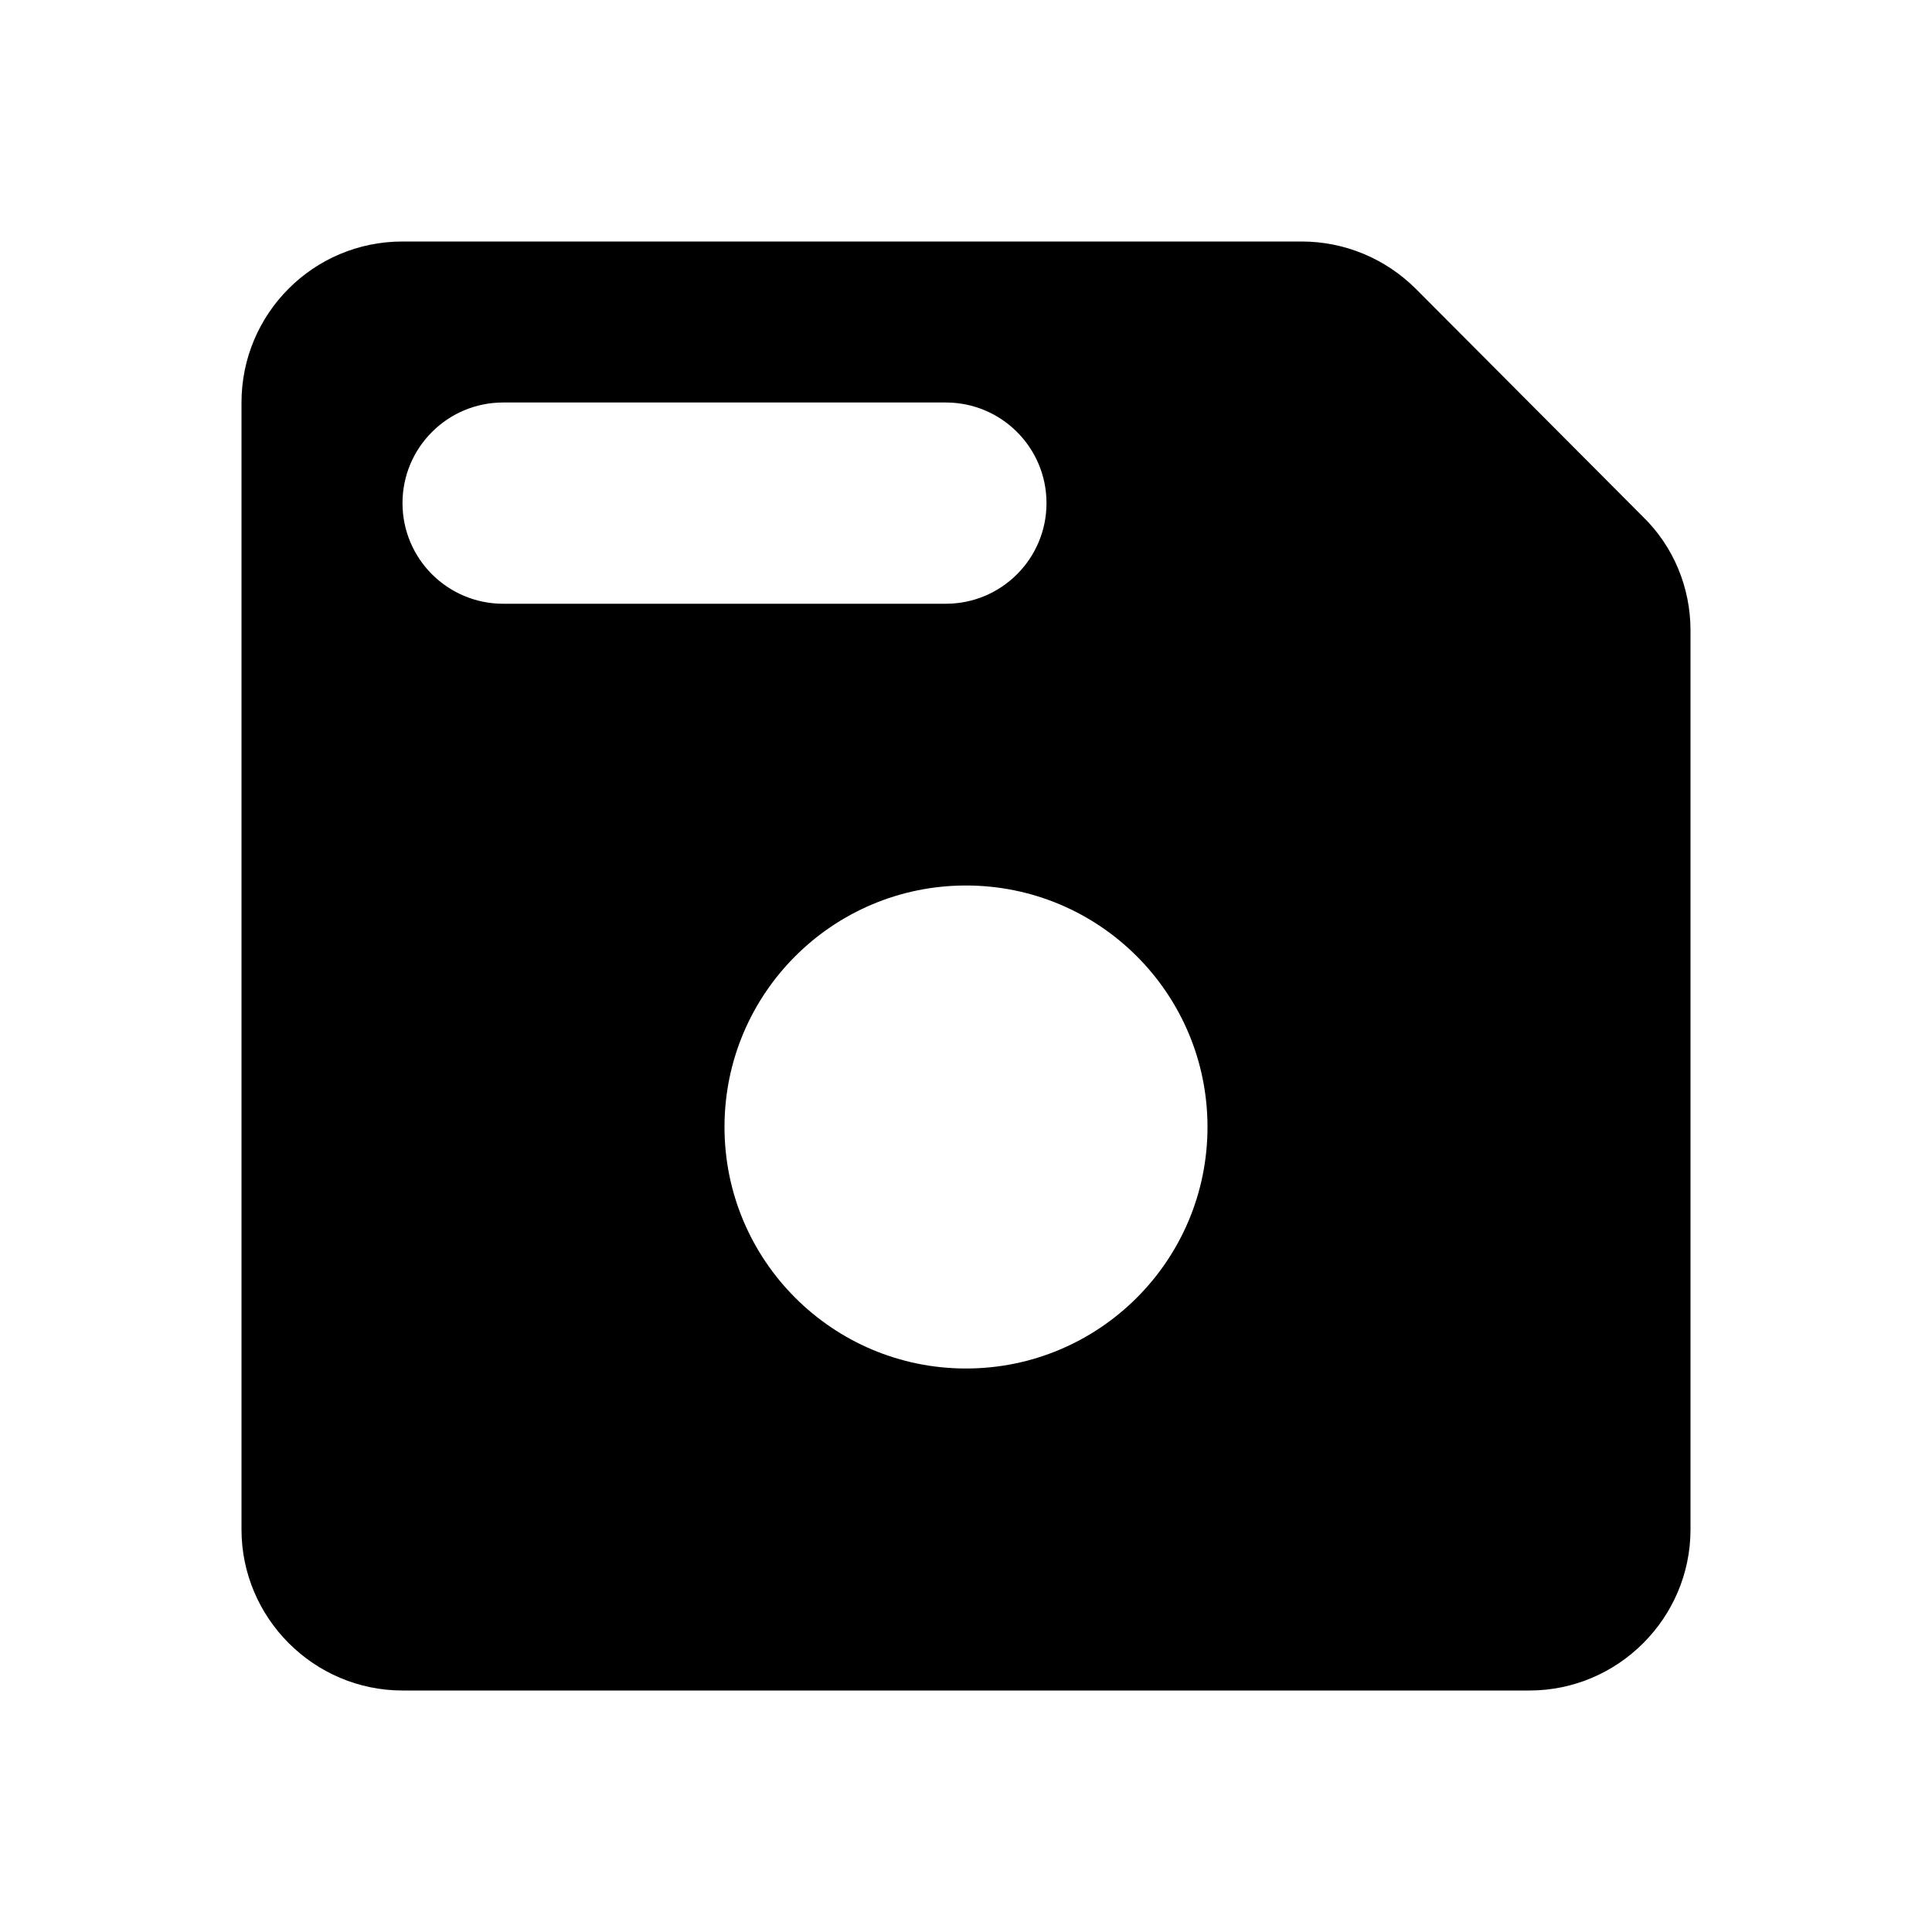
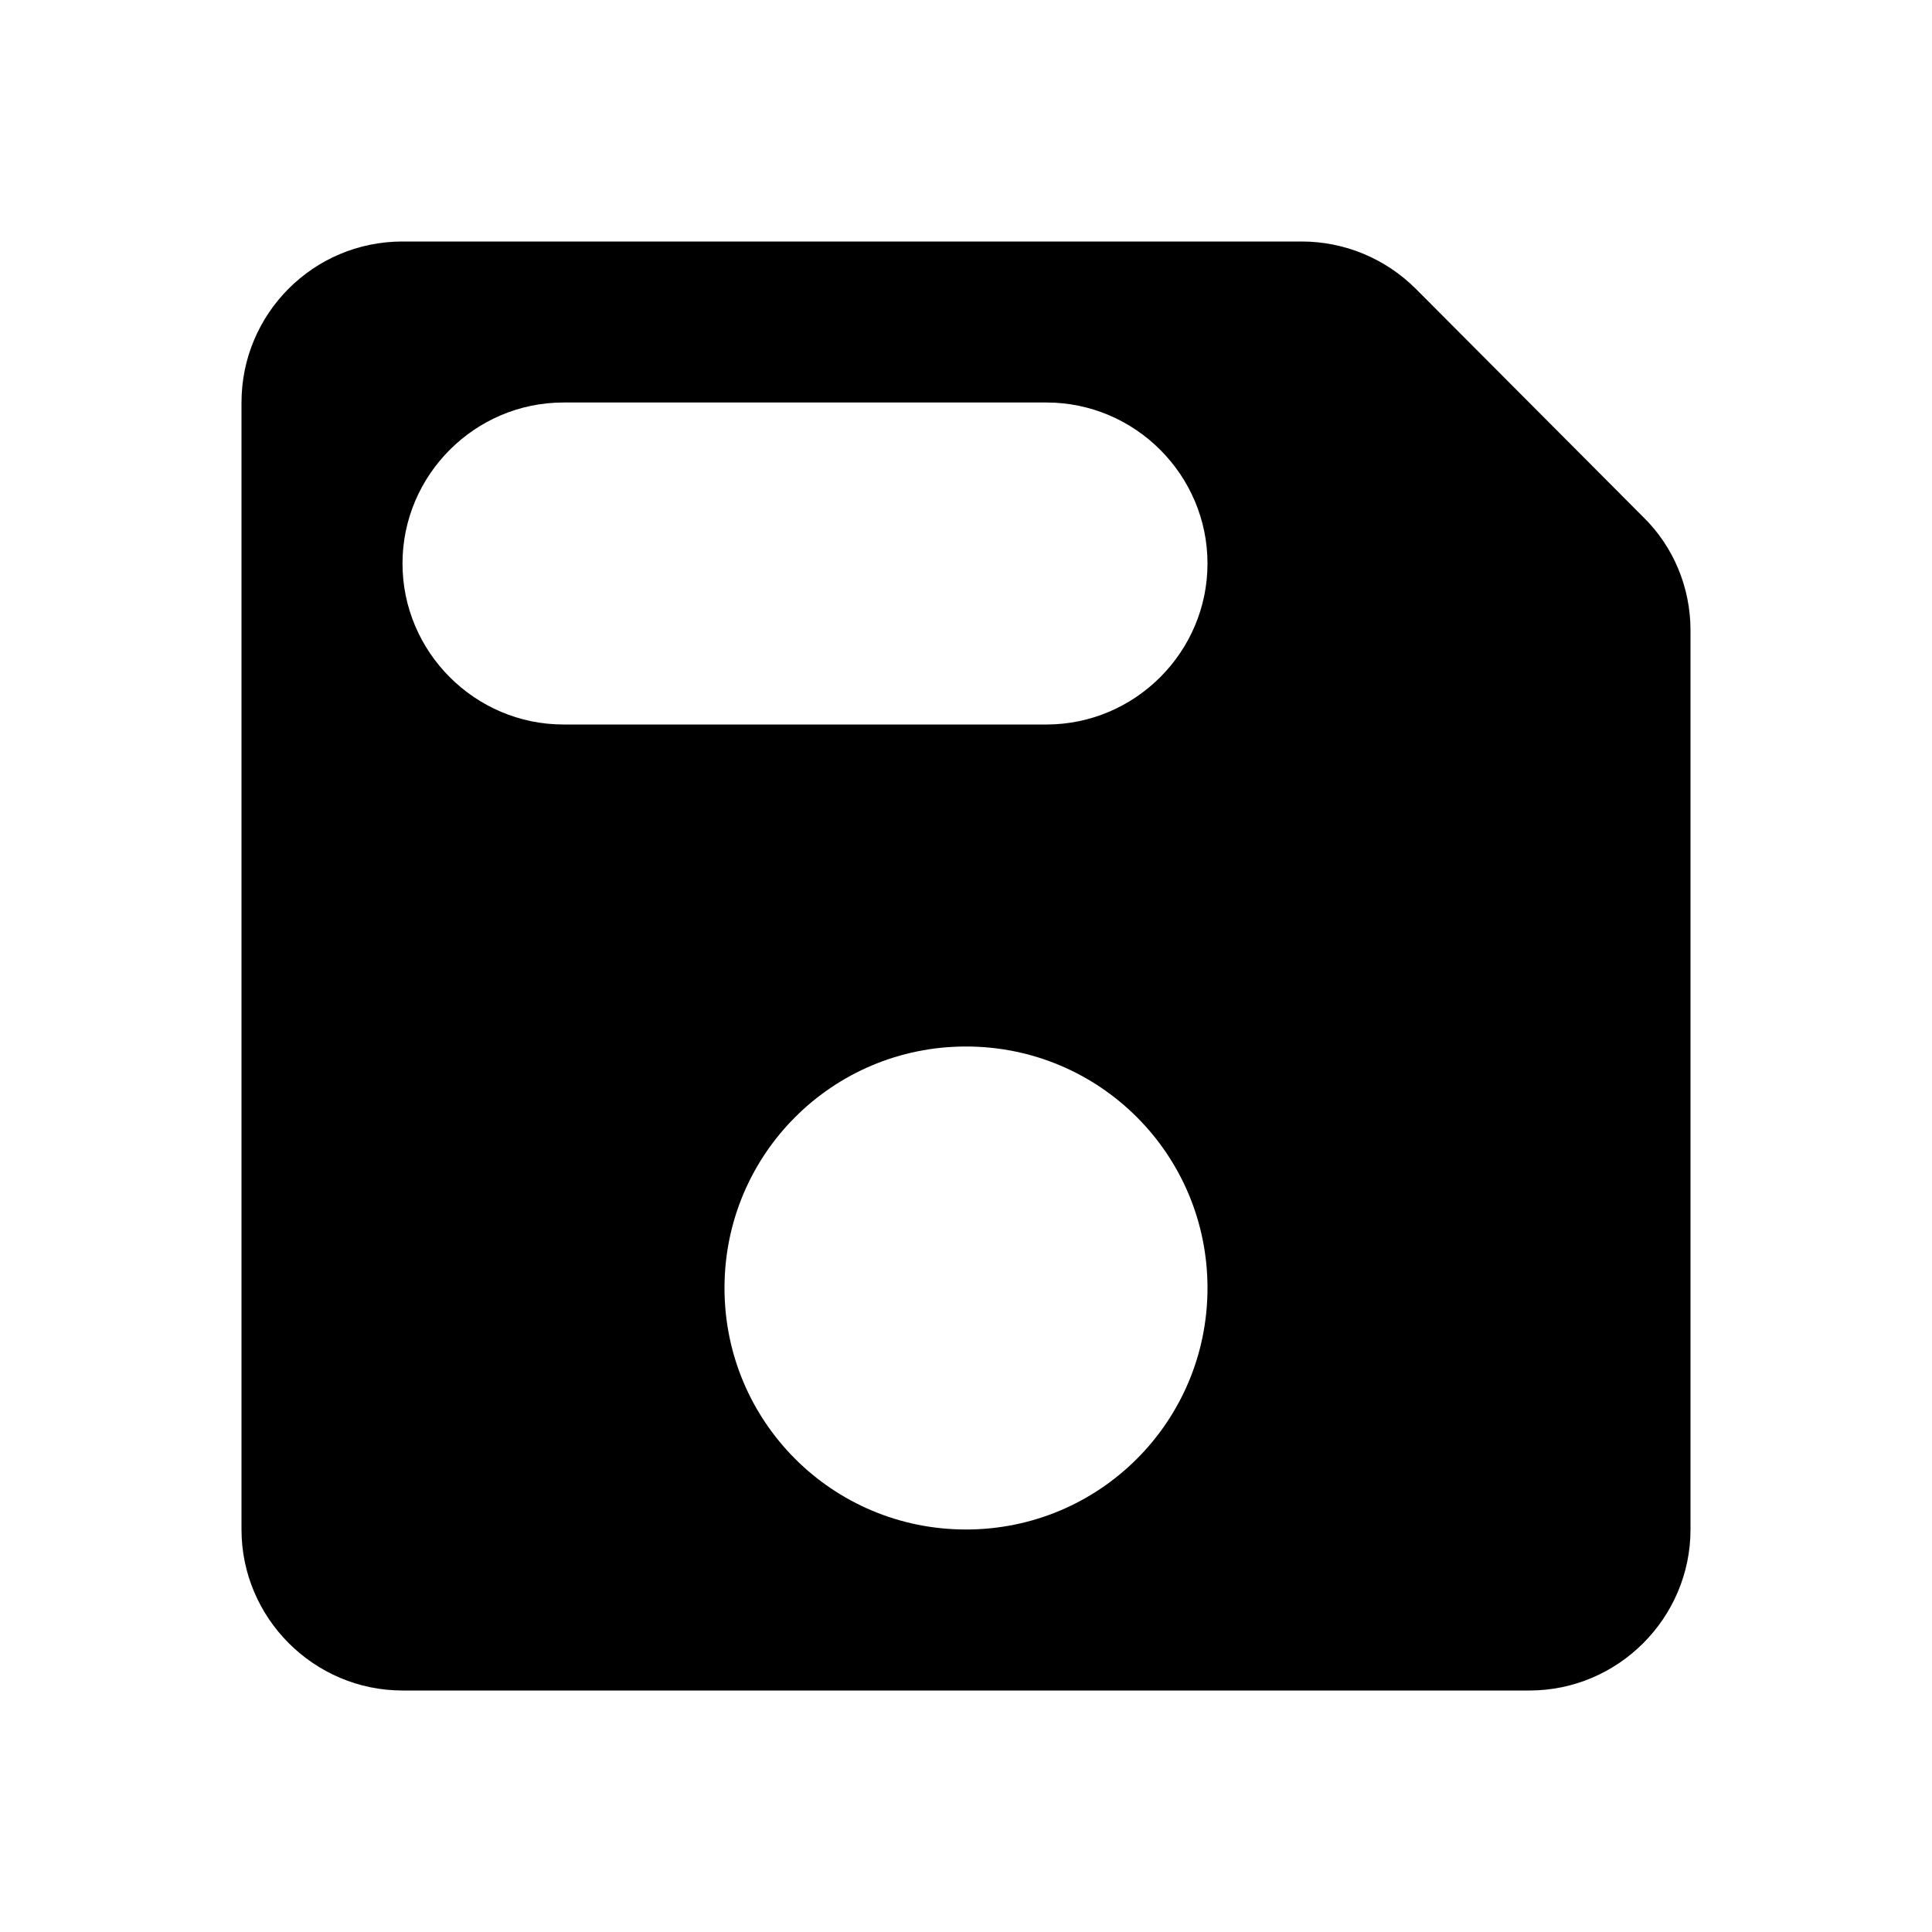
- <svg xmlns="http://www.w3.org/2000/svg" width="24px" height="24px" viewBox="0 0 24 24" version="1.1">
-   <g id="Icons-/-Utility-/-save" stroke="none" stroke-width="1" fill="none" fill-rule="evenodd">
-     <polygon id="Path" points="0 0 24 0 24 24 0 24" />
-     <path d="M16.17,3 C16.7,3 17.21,3.21 17.59,3.59 L17.59,3.59 L20.41,6.42 C20.79,6.79 21,7.3 21,7.83 L21,7.83 L21,19 C21,20.1 20.1,21 19,21 L19,21 L5,21 C3.9,21 3,20.1 3,19 L3,19 L3,5 C3,3.9 3.89,3 5,3 L5,3 Z M12,11 C10.343,11 9,12.343 9,14 C9,15.657 10.343,17 12,17 C13.657,17 15,15.657 15,14 C15,12.343 13.657,11 12,11 Z M11.75,5 L6.25,5 C5.56,5 5,5.56 5,6.25 C5,6.94 5.56,7.5 6.25,7.5 L6.25,7.5 L11.75,7.5 C12.44,7.5 13,6.94 13,6.25 C13,5.56 12.44,5 11.75,5 L11.75,5 Z" id="Icon-Color" fill="#000000" fill-rule="nonzero" />
-   </g>
+ <svg xmlns="http://www.w3.org/2000/svg" height="24" viewBox="0 0 24 24" width="24" class="msb-icon-button">
+   <path d="M17.59 3.59c-.38-.38-.89-.59-1.42-.59H5c-1.11 0-2 .9-2 2v14c0 1.1.9 2 2 2h14c1.1 0 2-.9 2-2V7.83c0-.53-.21-1.04-.59-1.41l-2.82-2.83zM12 19c-1.66 0-3-1.34-3-3s1.34-3 3-3 3 1.34 3 3-1.34 3-3 3zm1-10H7c-1.1 0-2-.9-2-2s.9-2 2-2h6c1.1 0 2 .9 2 2s-.9 2-2 2z" fill="g" />
</svg>
